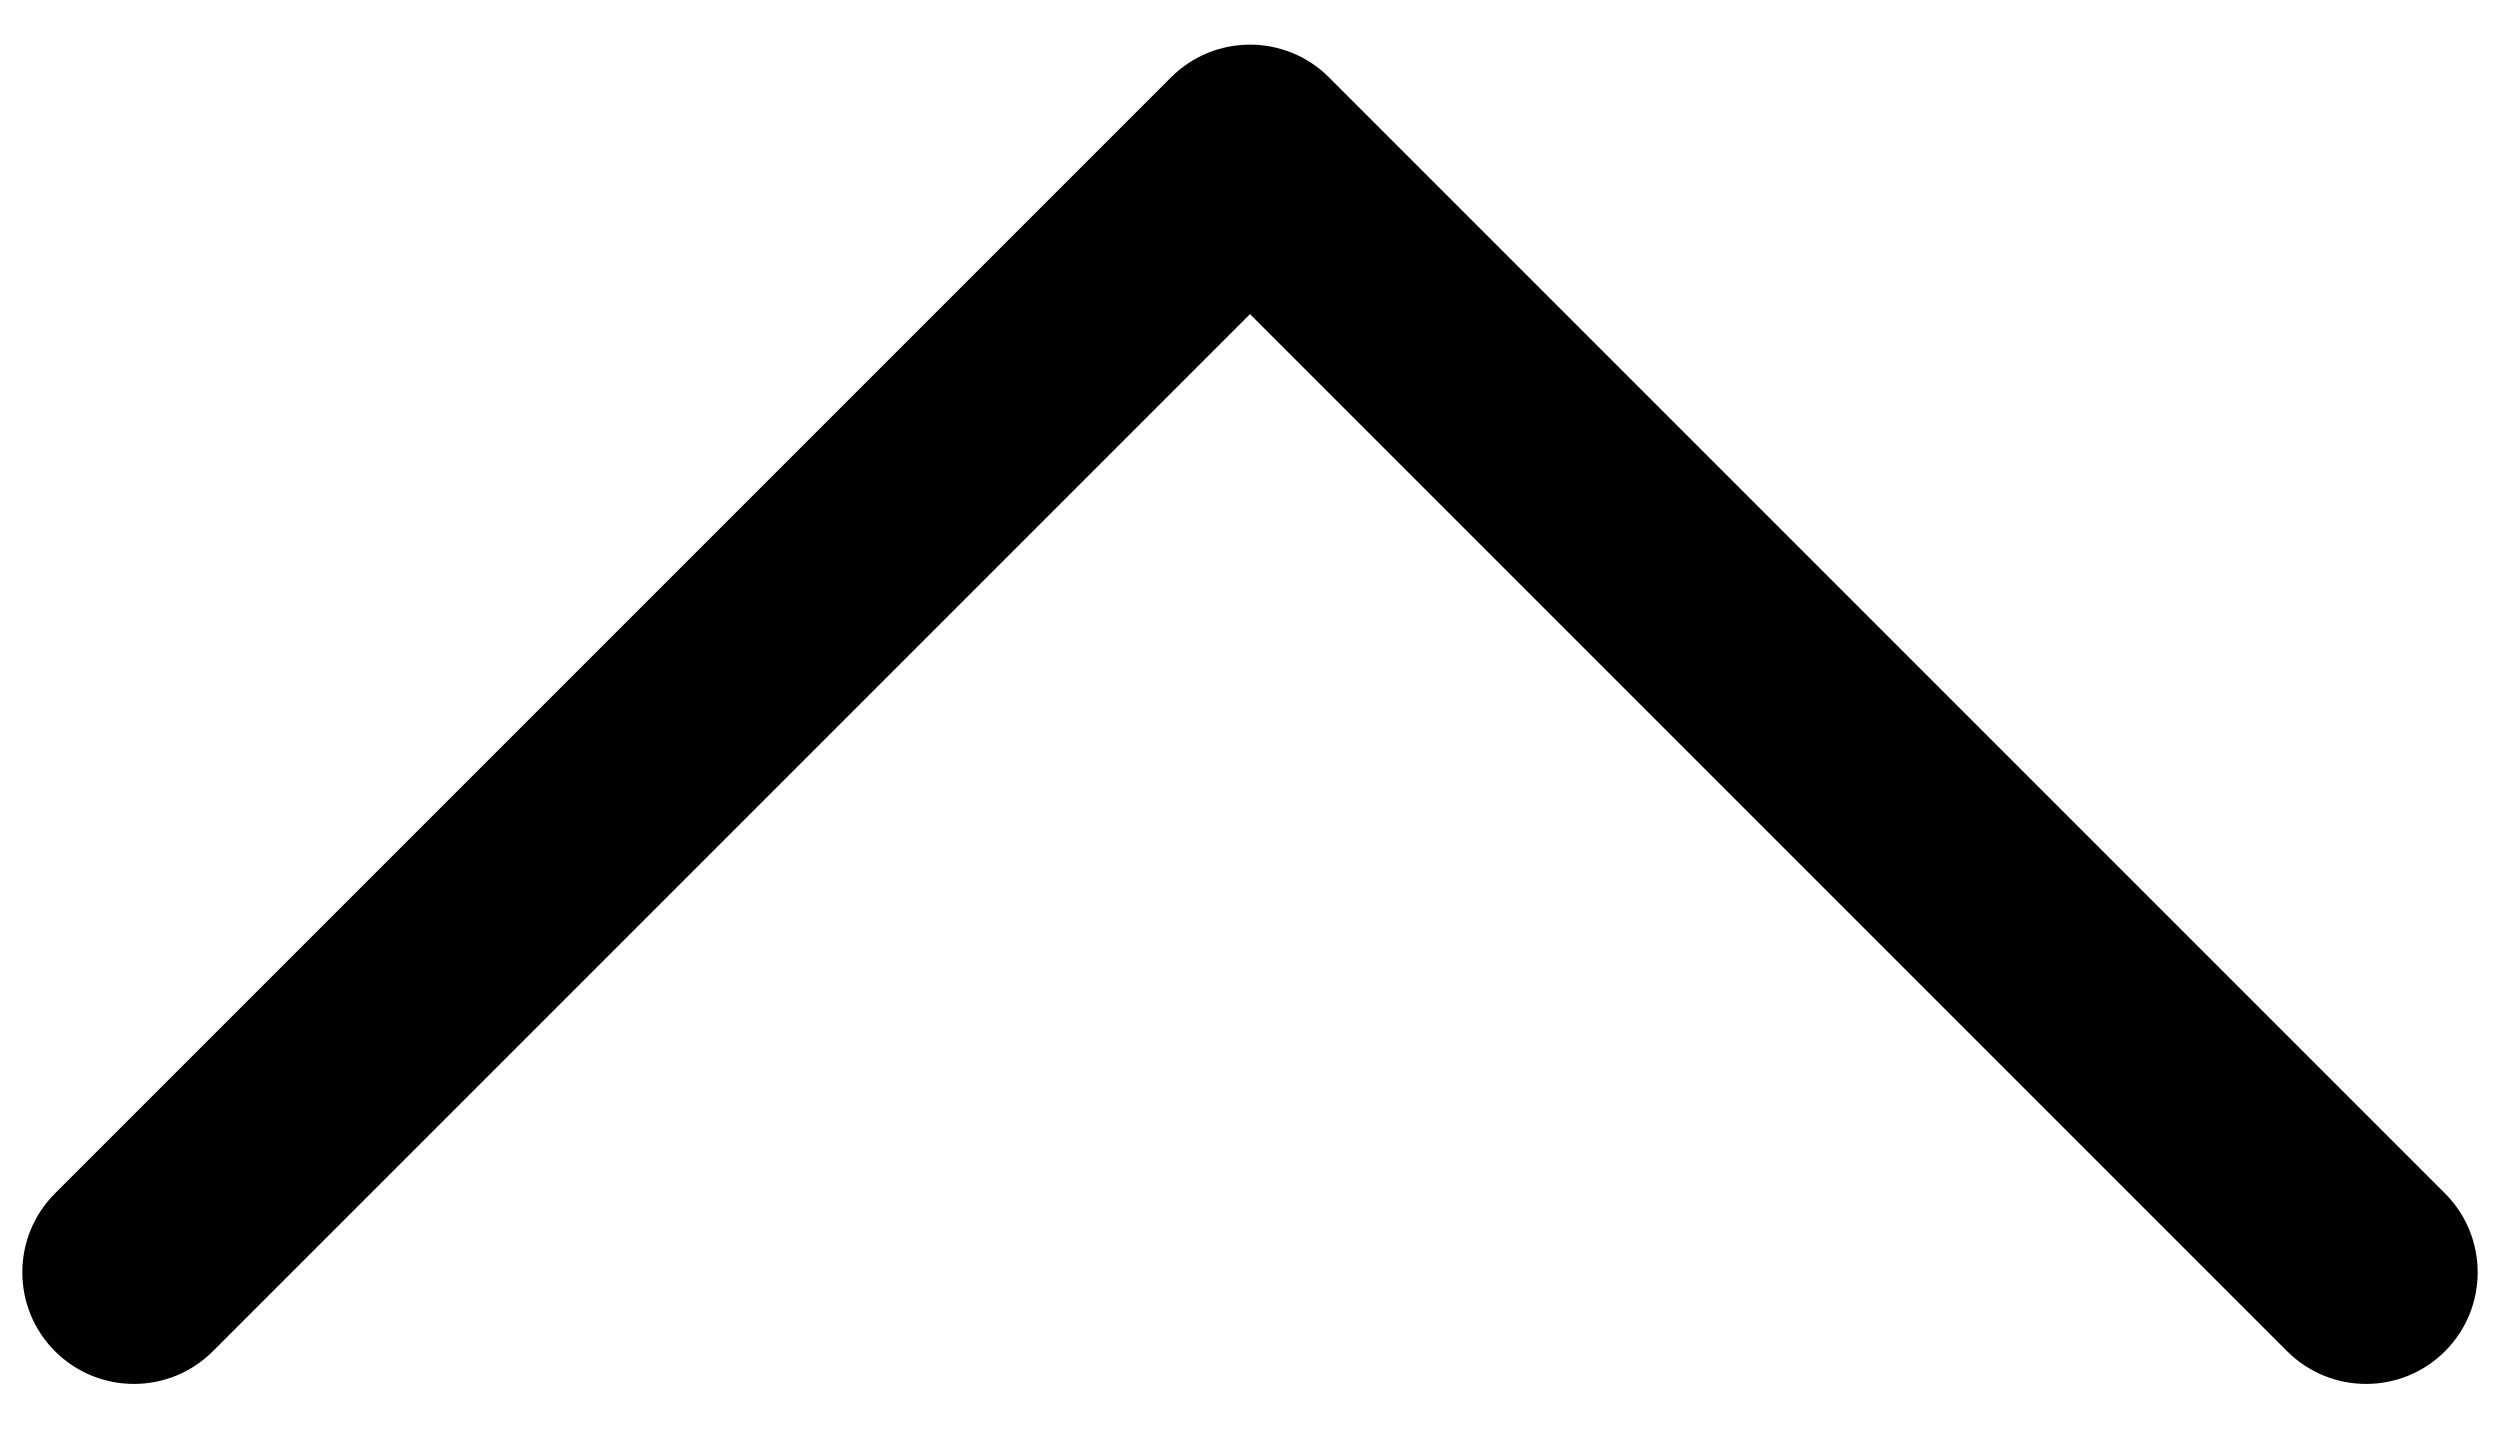
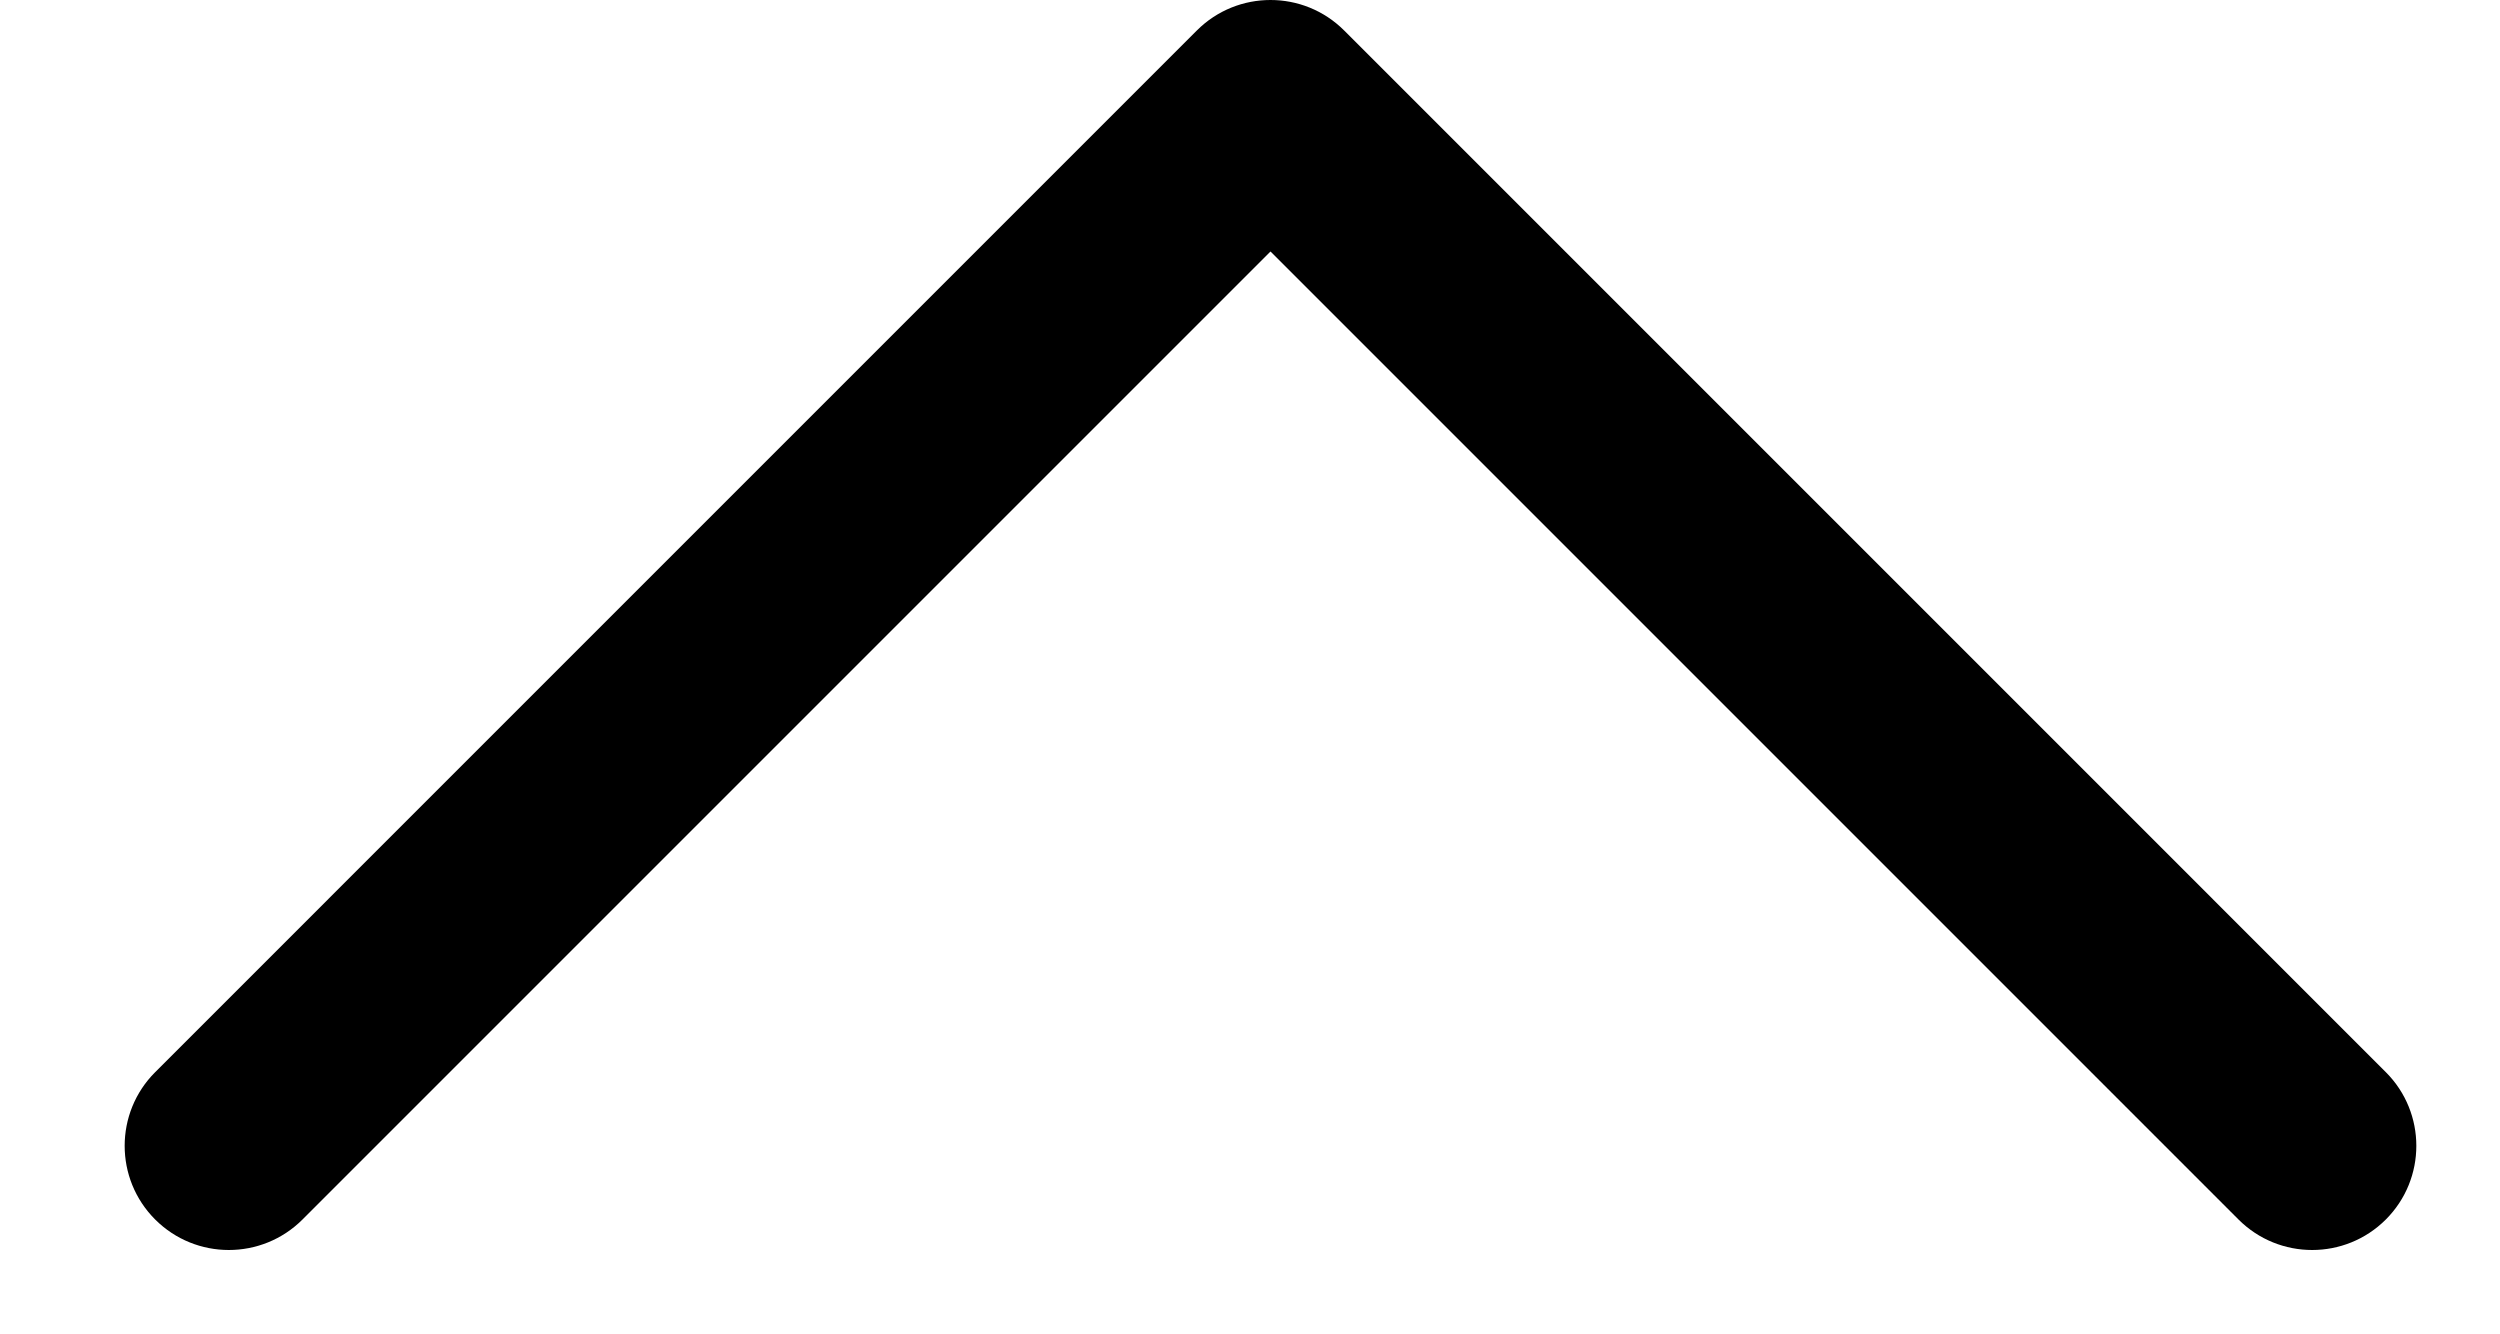
- <svg xmlns="http://www.w3.org/2000/svg" width="14" height="8" viewBox="0 0 14 8" fill="currentColor">
-   <path fill-rule="evenodd" clip-rule="evenodd" d="M6.558 0.433C6.802 0.189 7.198 0.189 7.442 0.433L13.692 6.683C13.936 6.927 13.936 7.323 13.692 7.567C13.448 7.811 13.052 7.811 12.808 7.567L7 1.759L1.192 7.567C0.948 7.811 0.552 7.811 0.308 7.567C0.064 7.323 0.064 6.927 0.308 6.683L6.558 0.433Z" />
+ <svg xmlns="http://www.w3.org/2000/svg" width="15" height="8" viewBox="0 0 15 8" fill="none">
+   <path fill-rule="evenodd" clip-rule="evenodd" d="M7.181 0.183C7.425 -0.061 7.821 -0.061 8.065 0.183L14.315 6.433C14.559 6.677 14.559 7.073 14.315 7.317C14.071 7.561 13.675 7.561 13.431 7.317L7.623 1.509L1.815 7.317C1.571 7.561 1.175 7.561 0.931 7.317C0.687 7.073 0.687 6.677 0.931 6.433L7.181 0.183Z" fill="currentColor" />
</svg>
